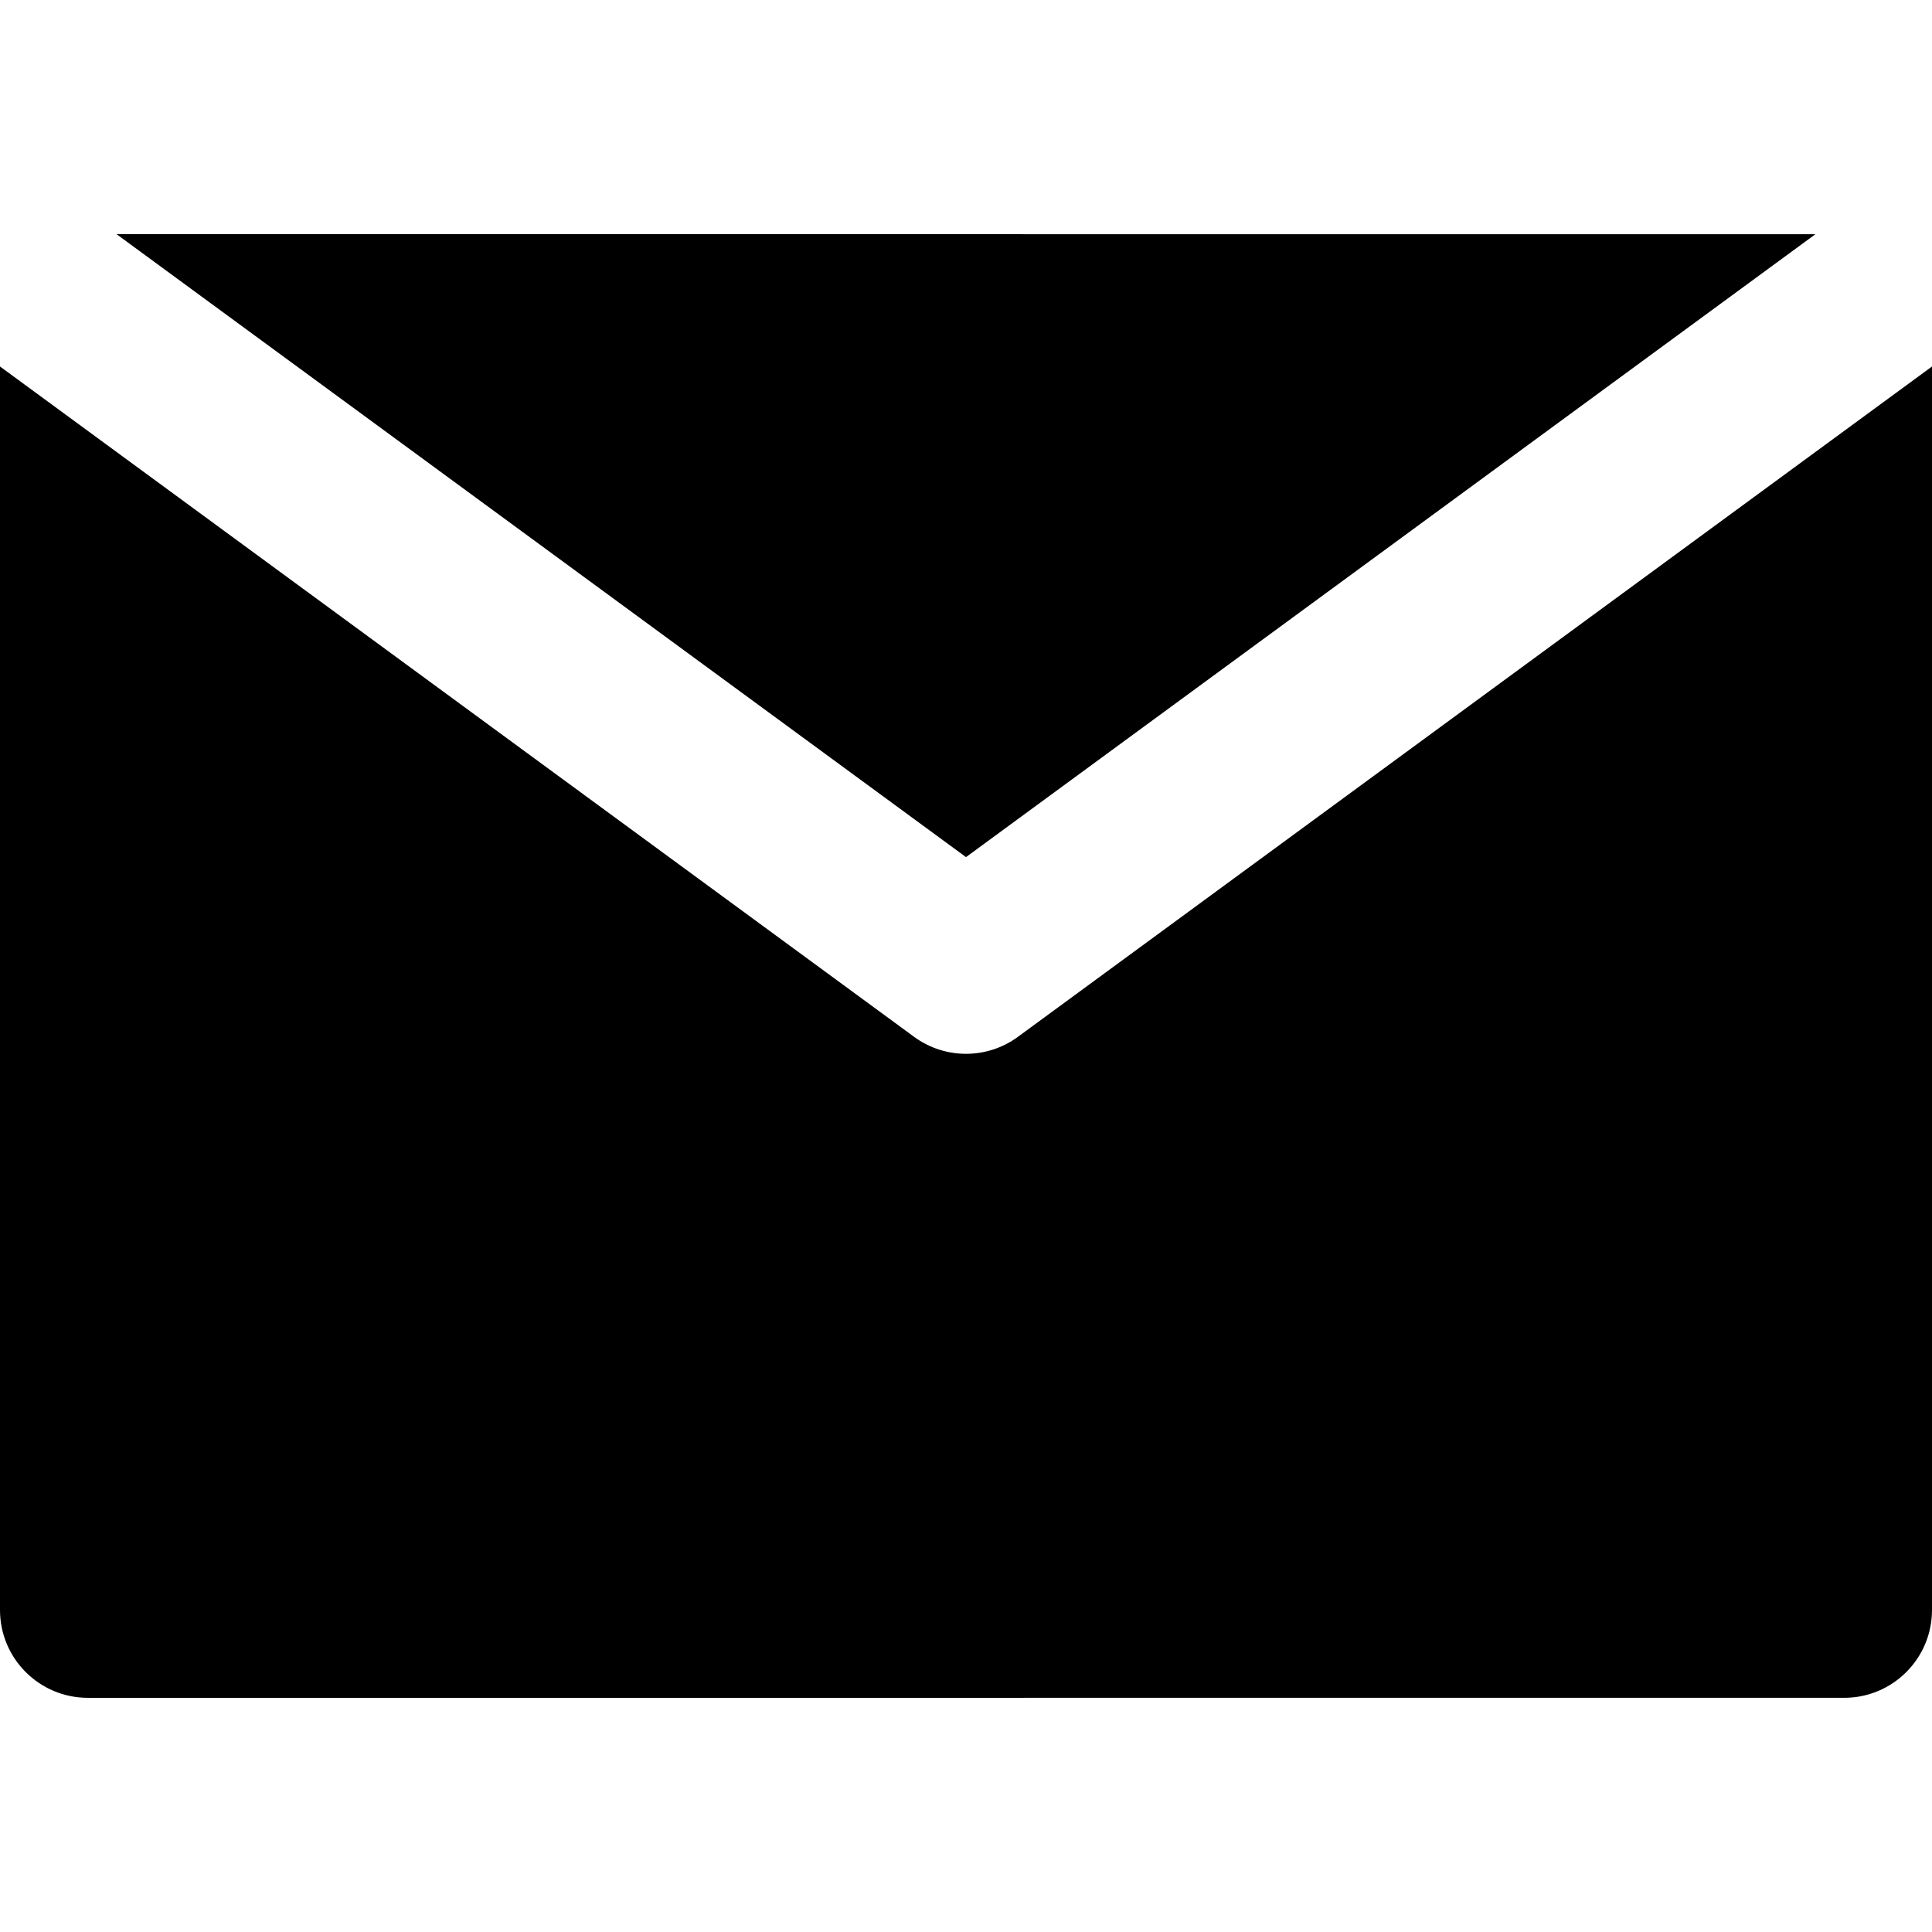
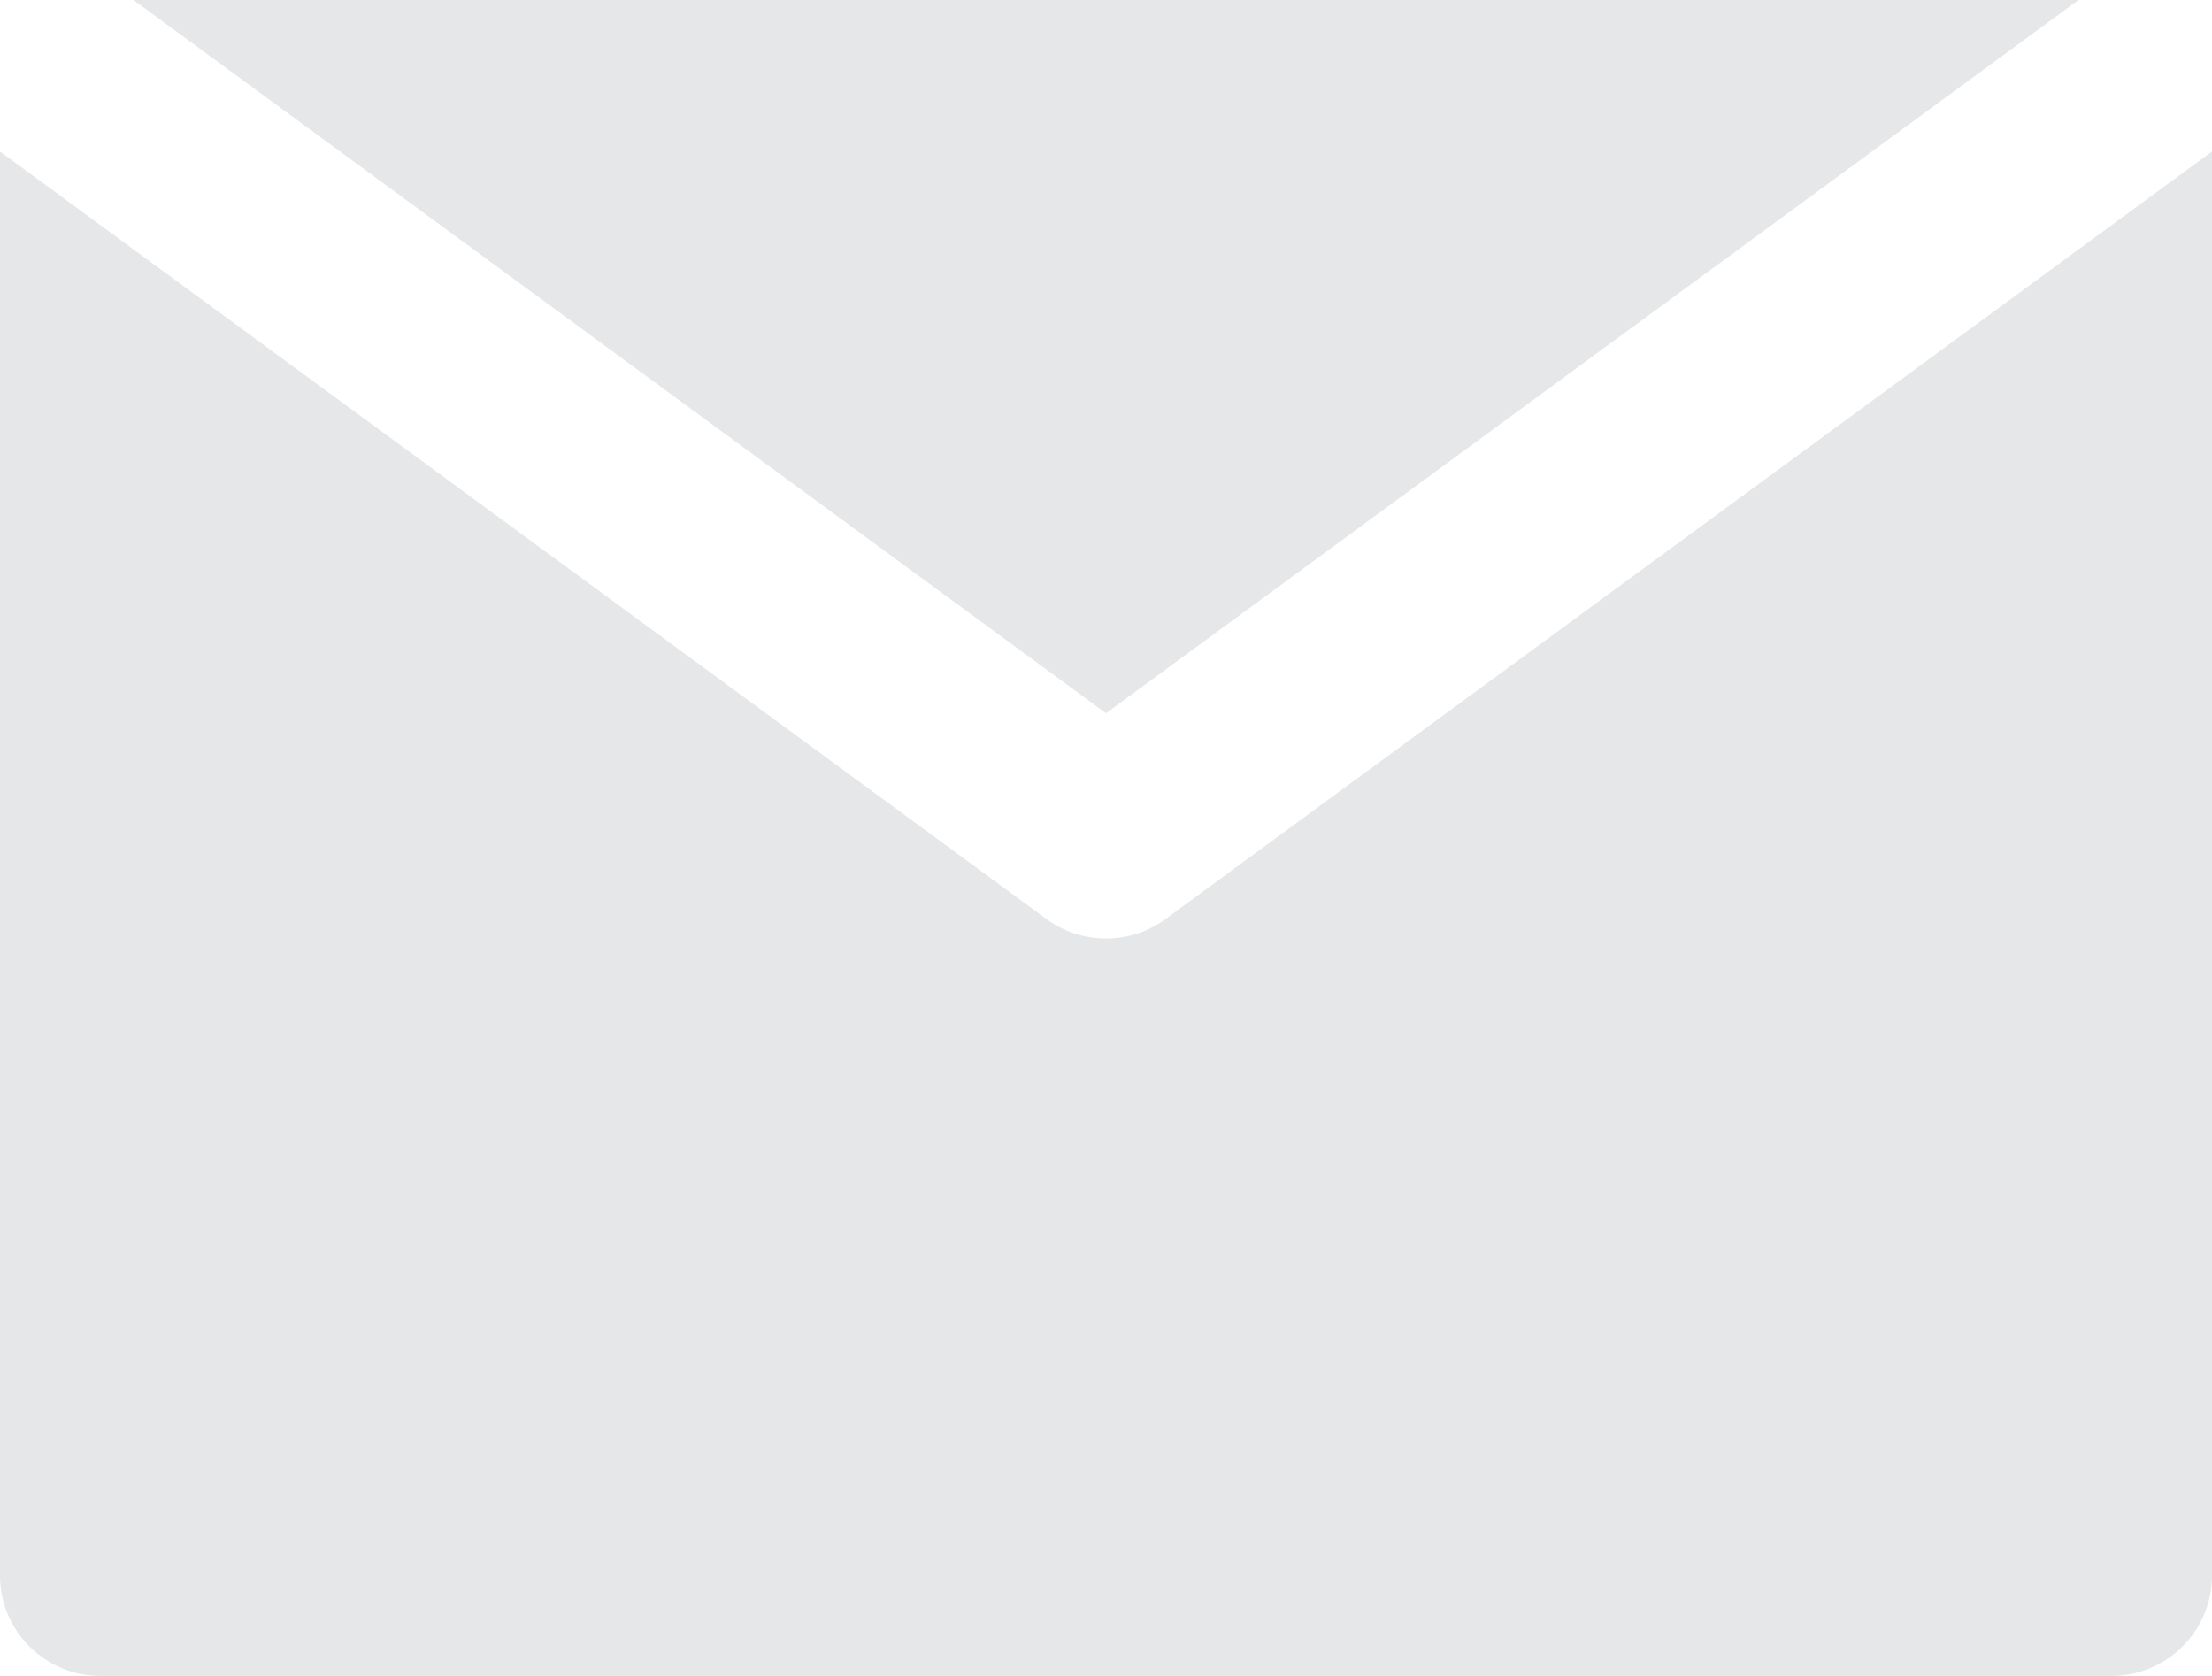
- <svg xmlns="http://www.w3.org/2000/svg" version="1.1" id="Layer_1" x="0px" y="0px" viewBox="0 0 330.001 330.001" style="enable-background:new 0 0 330.001 330.001;" xml:space="preserve">
-   <g id="XMLID_348_">
-     <path id="XMLID_350_" d="M173.871,177.097c-2.641,1.936-5.756,2.903-8.87,2.903c-3.116,0-6.23-0.967-8.871-2.903L30,84.602   L0.001,62.603L0,275.001c0.001,8.284,6.716,15,15,15L315.001,290c8.285,0,15-6.716,15-14.999V62.602l-30.001,22L173.871,177.097z" />
-     <polygon id="XMLID_351_" points="165.001,146.4 310.087,40.001 19.911,40  " />
-   </g>
-   <g>
- </g>
-   <g>
- </g>
-   <g>
- </g>
-   <g>
- </g>
-   <g>
- </g>
-   <g>
- </g>
-   <g>
- </g>
-   <g>
- </g>
-   <g>
- </g>
-   <g>
- </g>
-   <g>
- </g>
-   <g>
- </g>
-   <g>
- </g>
-   <g>
- </g>
-   <g>
- </g>
+ <svg xmlns="http://www.w3.org/2000/svg" id="Layer_1" data-name="Layer 1" viewBox="0 0 330 250">
+   <defs>
+     <style>.cls-1{fill:#e6e7e8;}</style>
+   </defs>
+   <path class="cls-1" d="M173.87,177.1a15,15,0,0,1-17.74,0L30,84.6,0,62.6V275a15,15,0,0,0,15,15H315a15,15,0,0,0,15-15V62.6l-30,22Z" transform="translate(0 -40)" />
+   <polygon class="cls-1" points="165 106.4 310.09 0 19.91 0 165 106.4" />
</svg>
